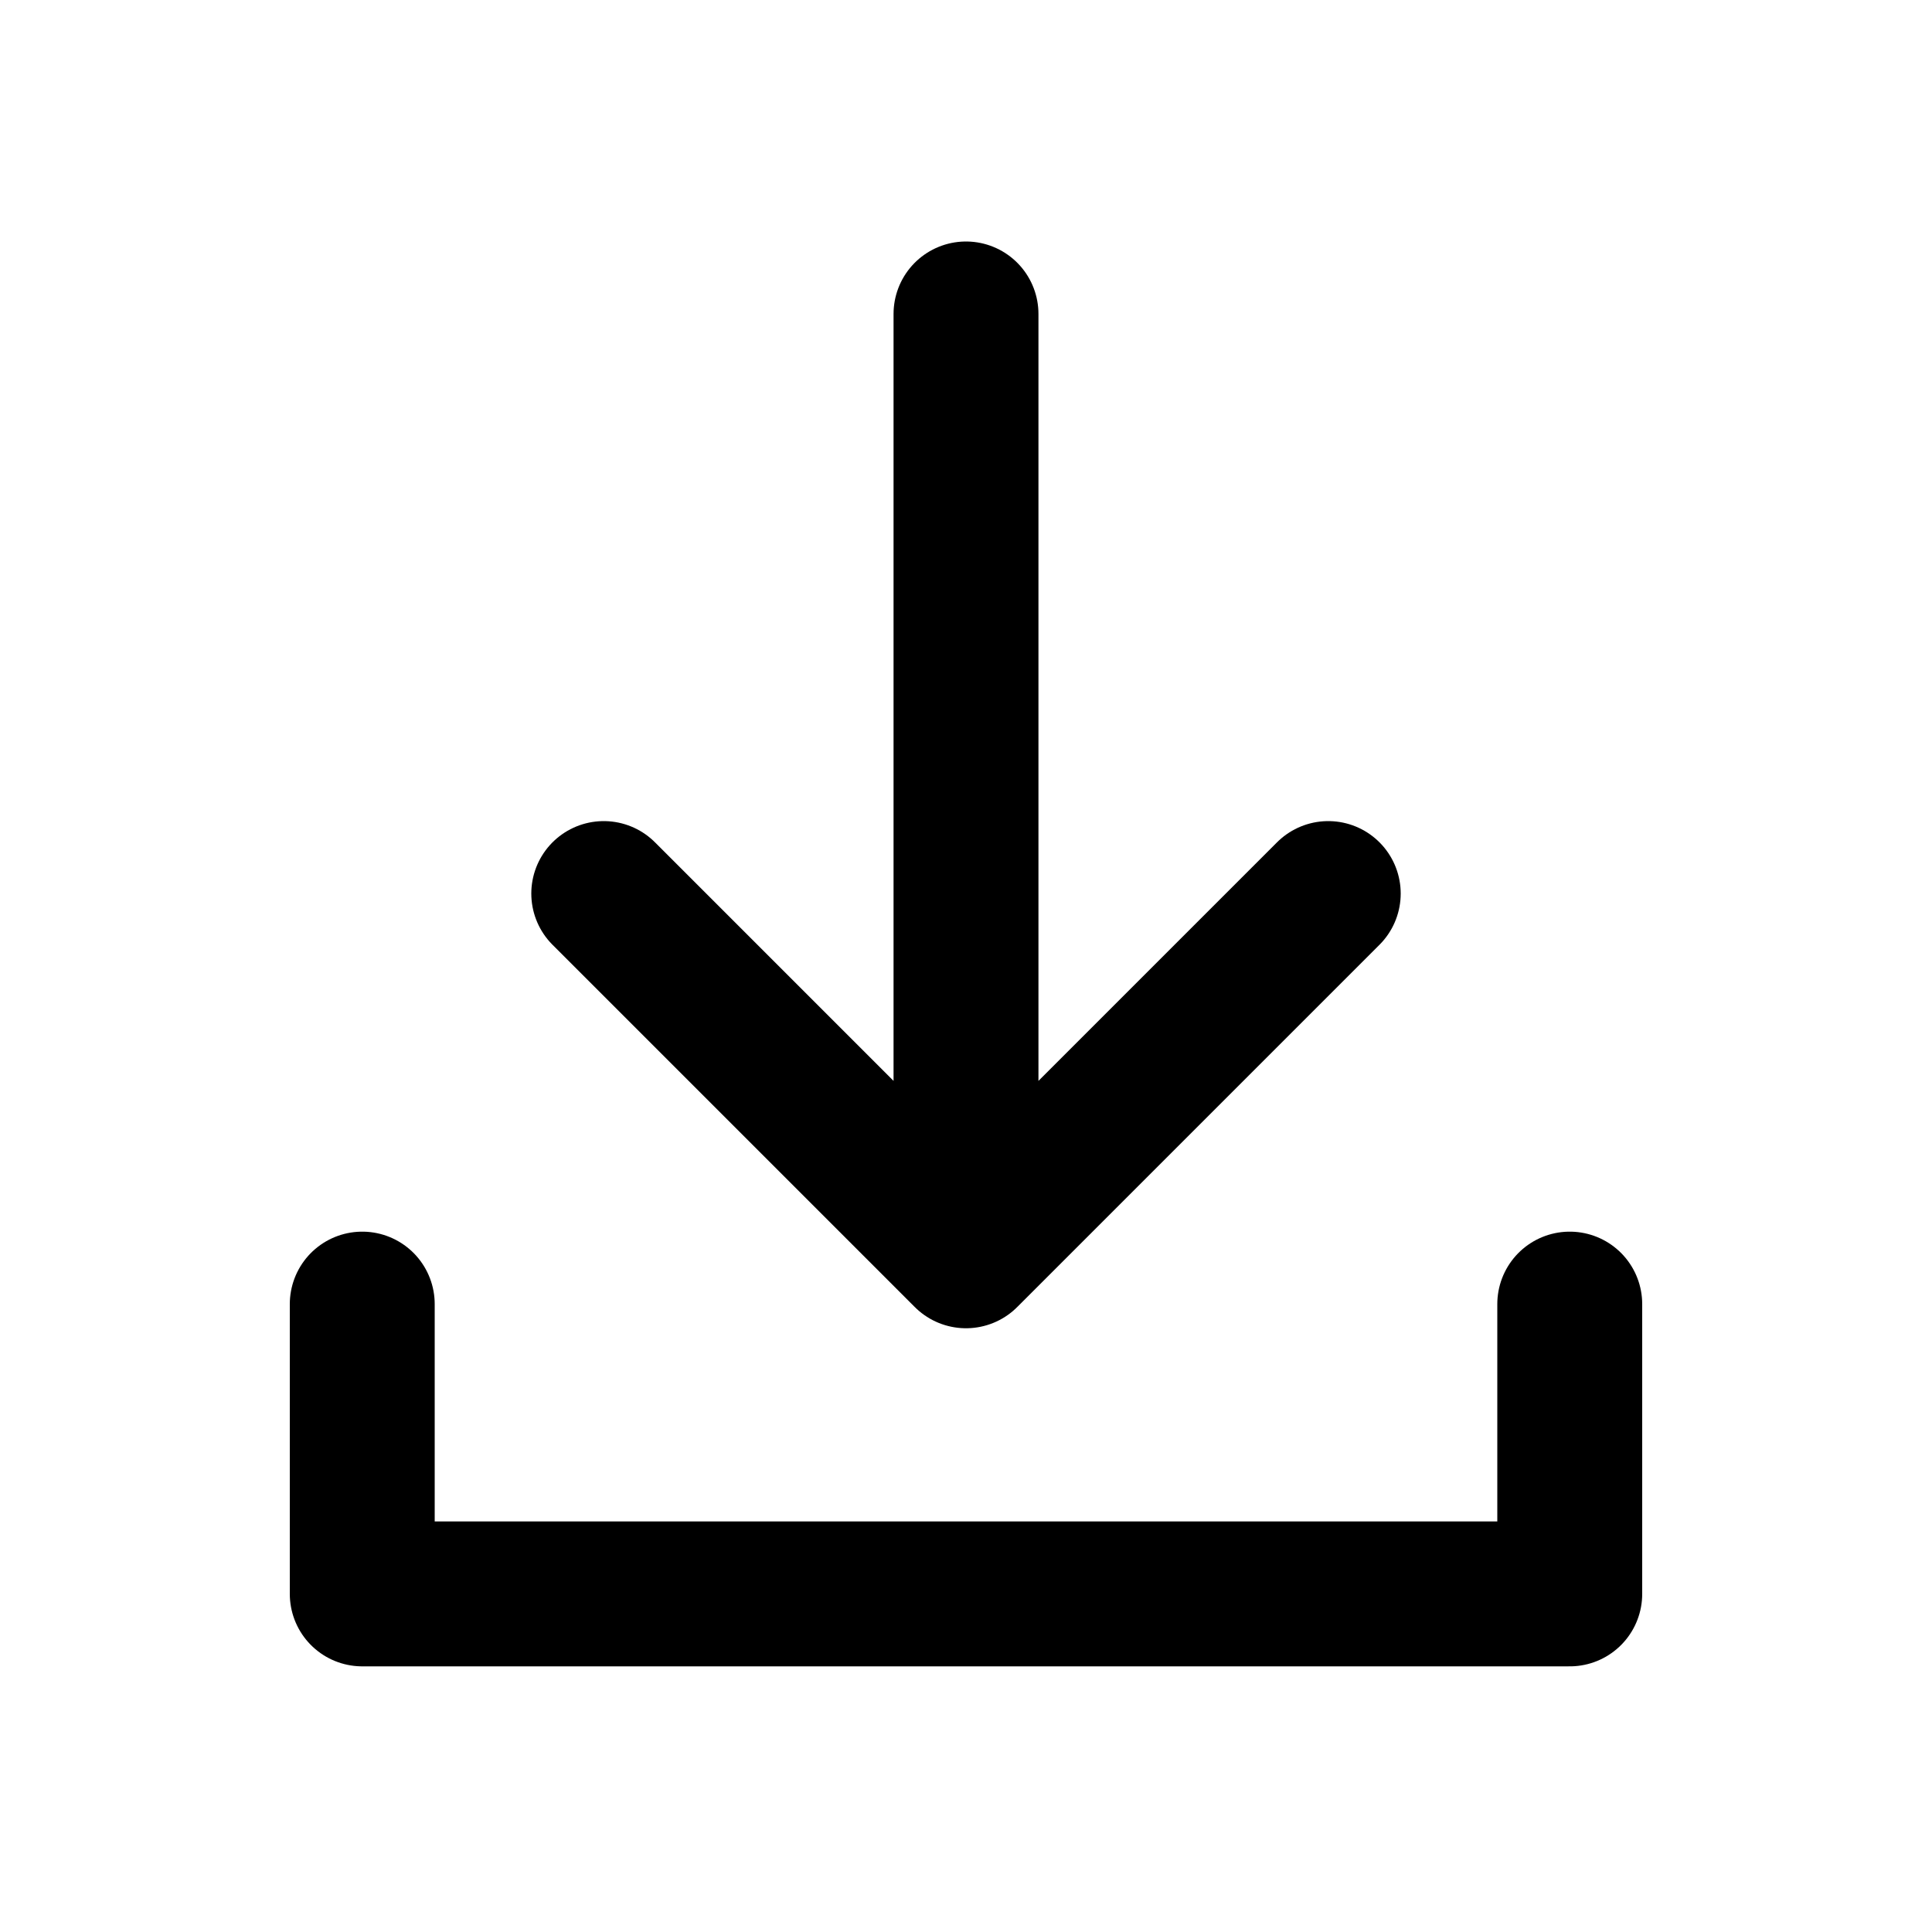
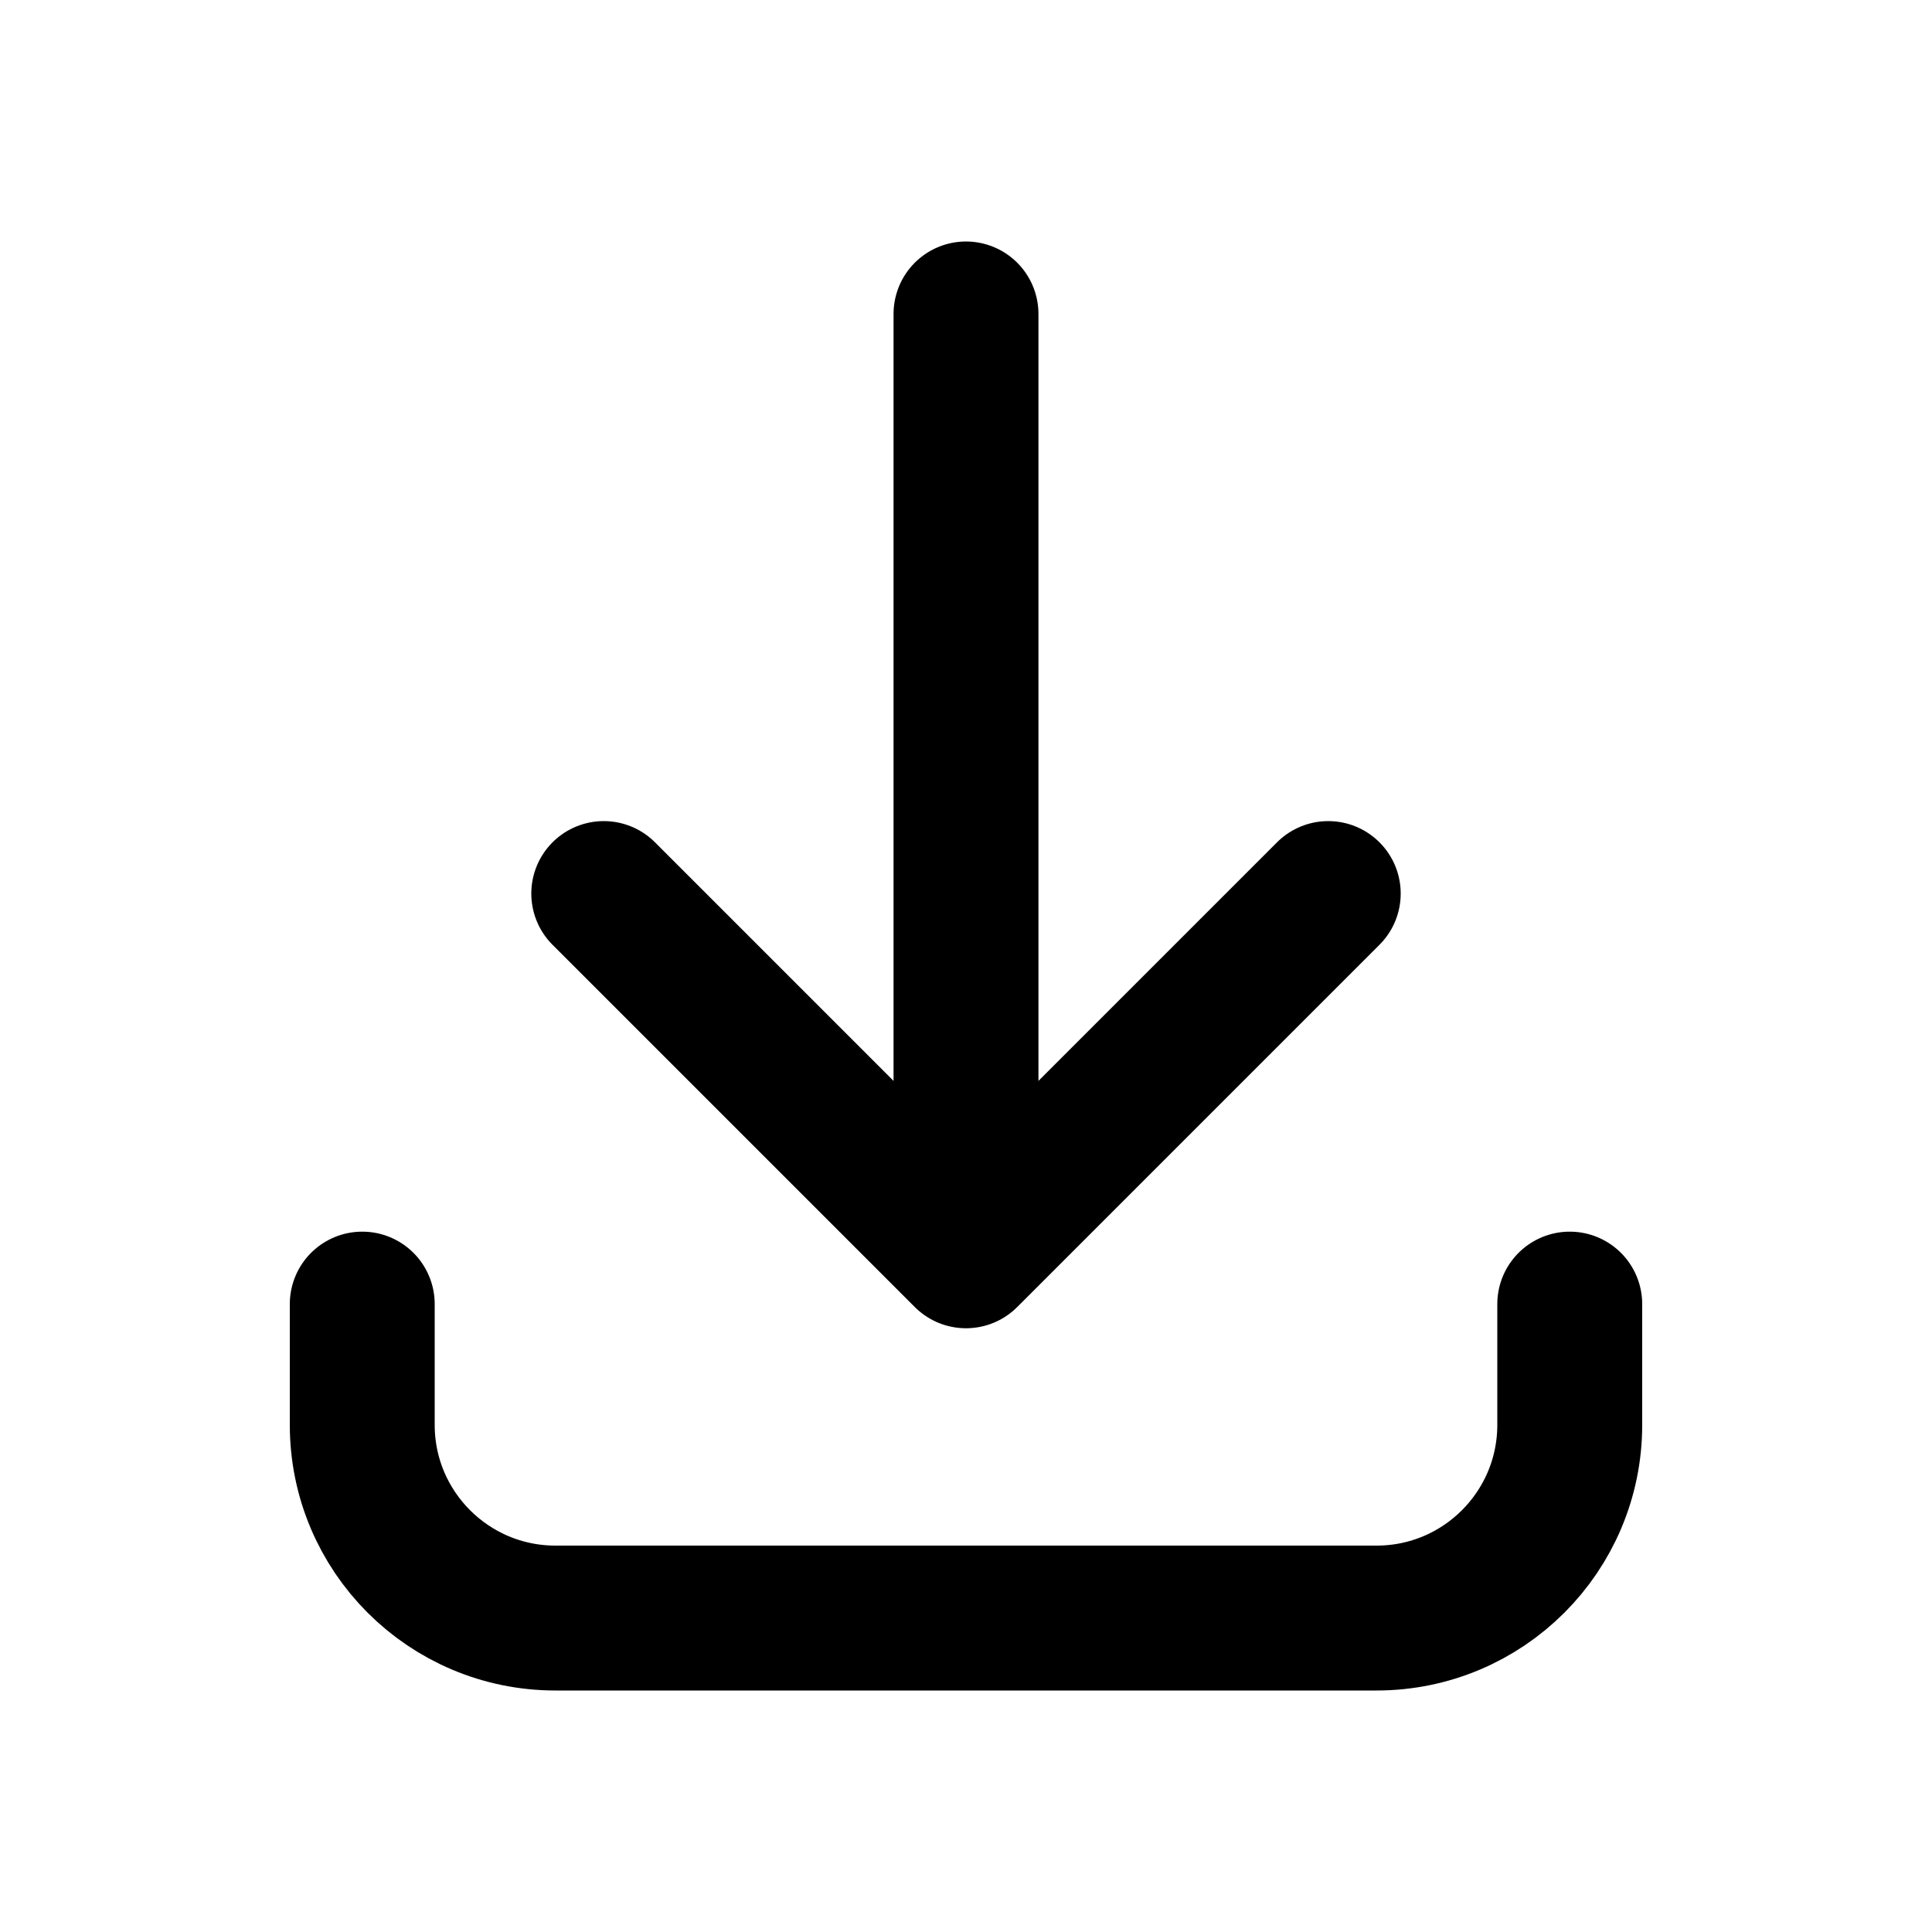
<svg xmlns="http://www.w3.org/2000/svg" viewBox="0 0 20 20" fill="none" stroke="#000" stroke-width="1.5" stroke-linecap="round" stroke-linejoin="round">
  <path d="M10 3.25v9.5M6.25 9.25 10 13l3.75-3.75" />
-   <path d="M3.75 13.5v3h12.5v-3" />
+   <path d="M3.75 13.5v1.25a2 2 0 0 0 2 2h8.5a2 2 0 0 0 2-2V13.5" />
</svg>
